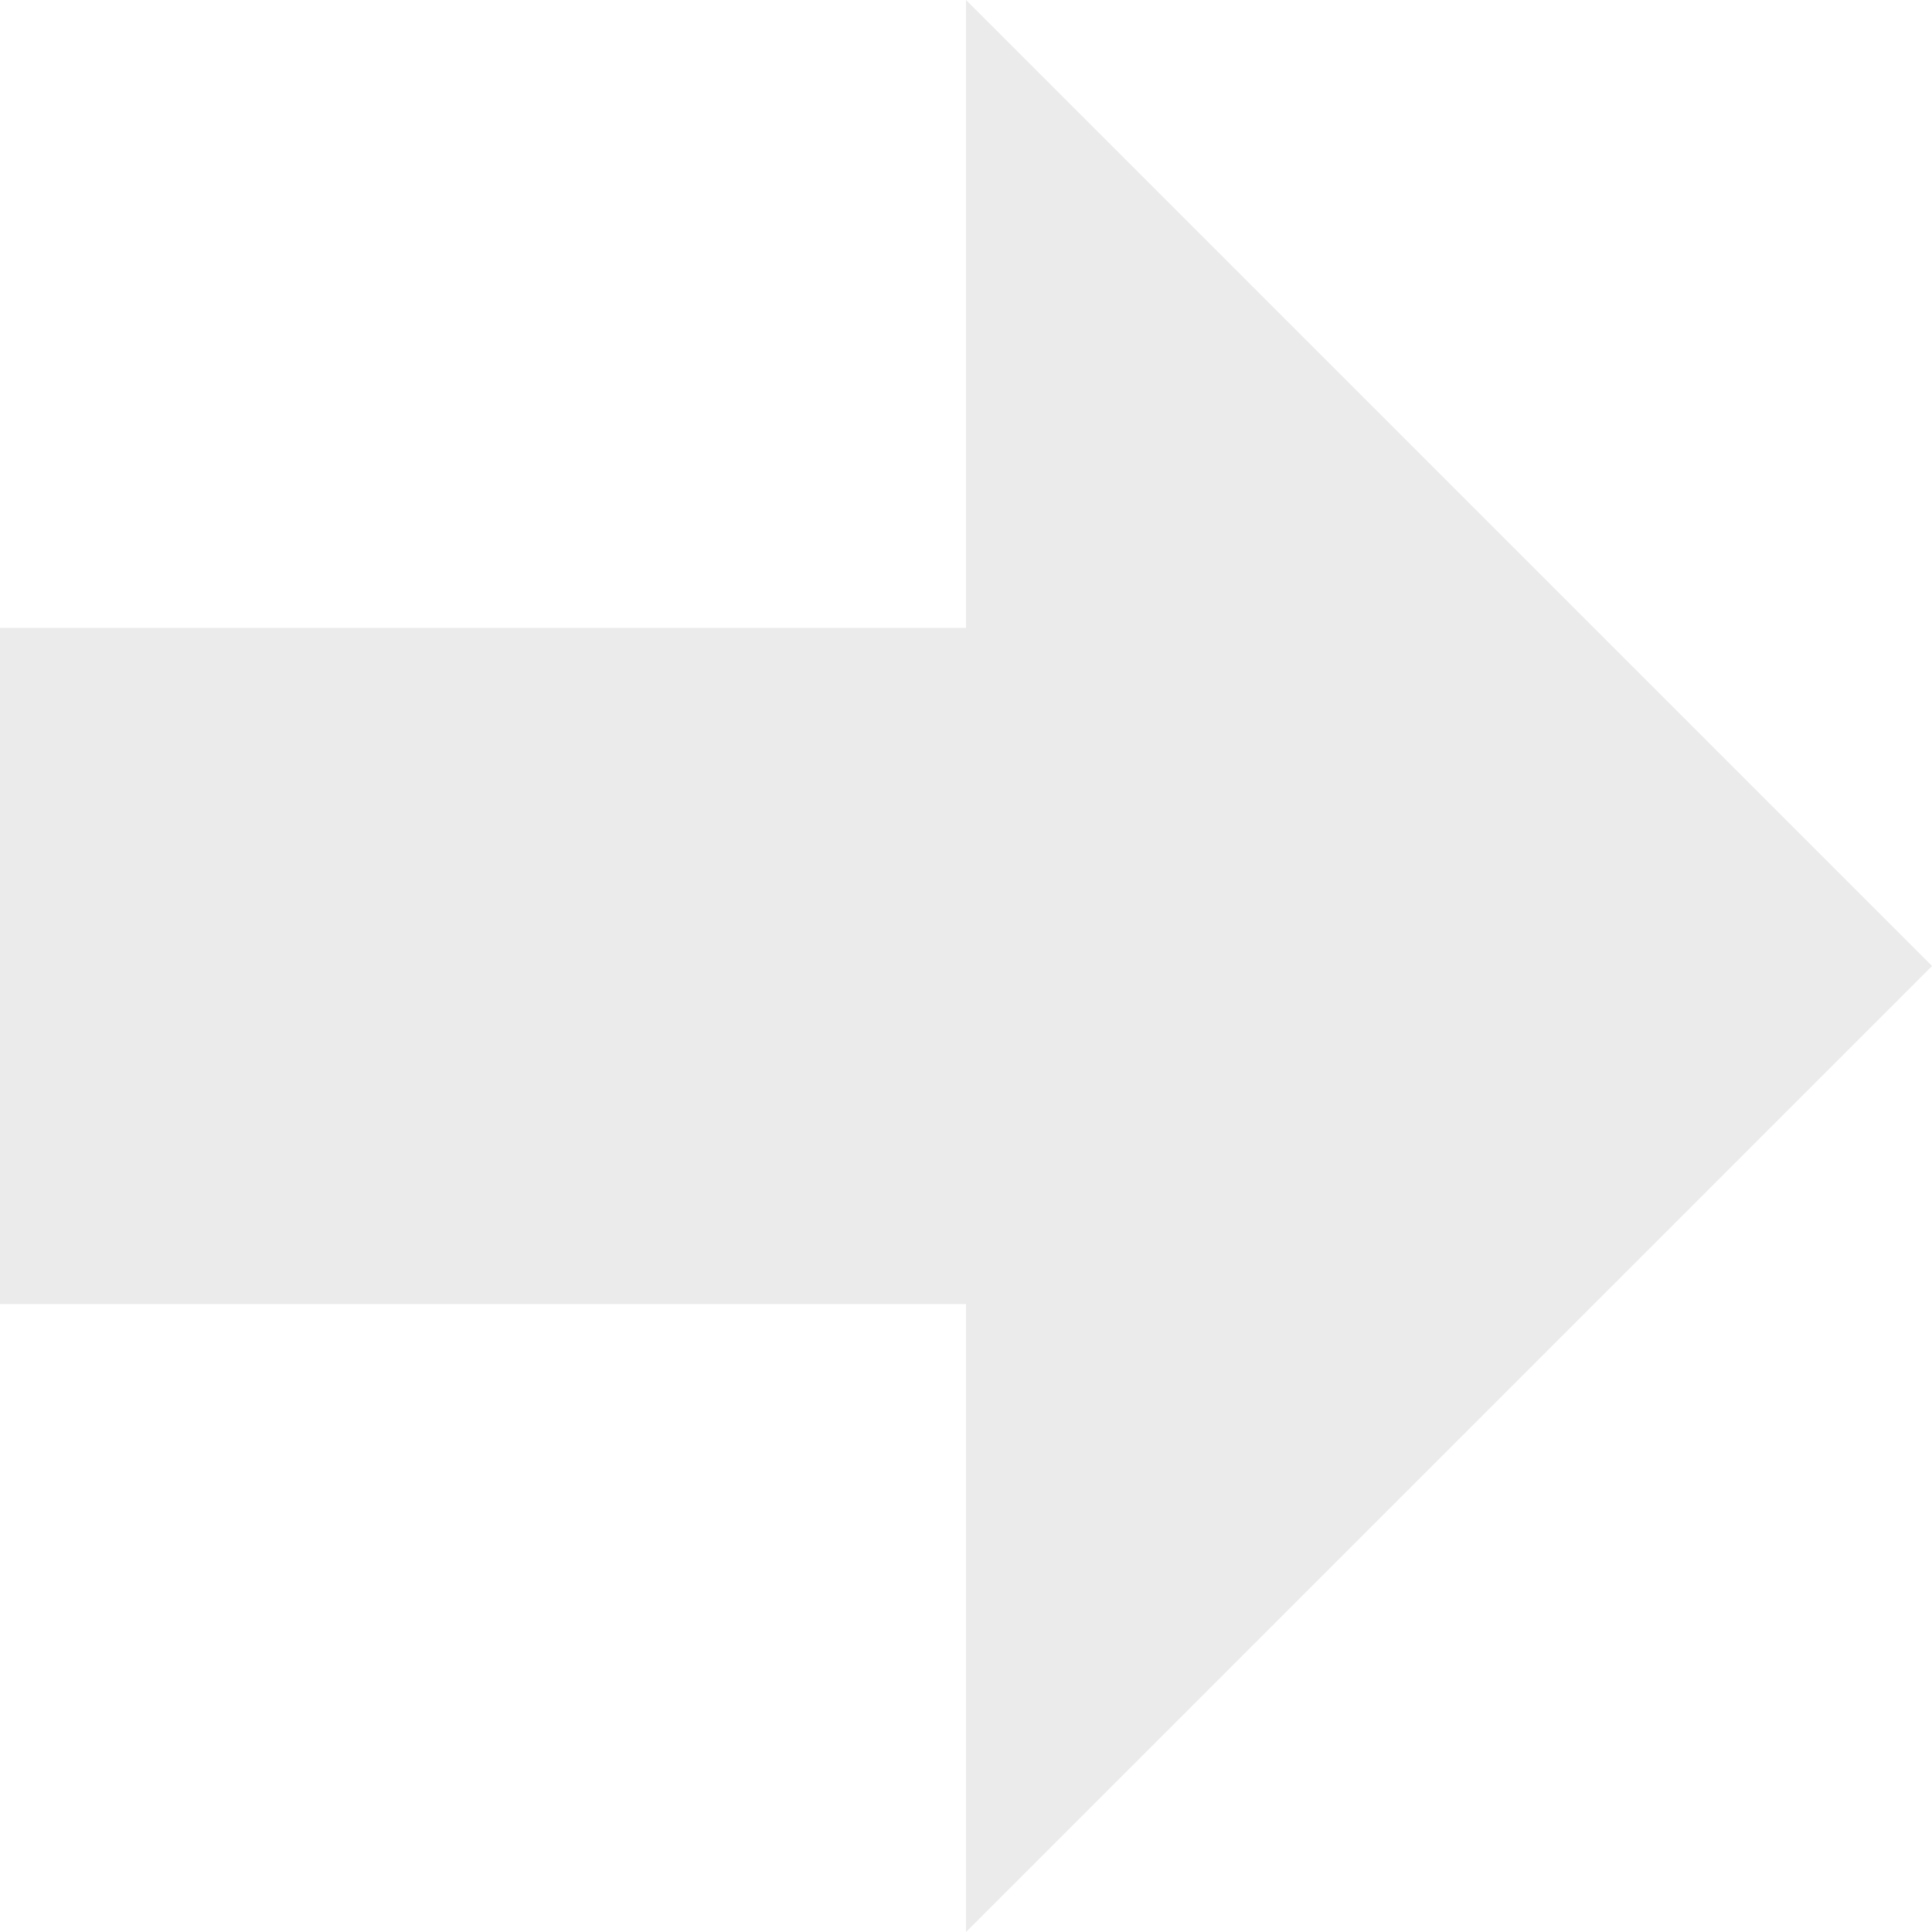
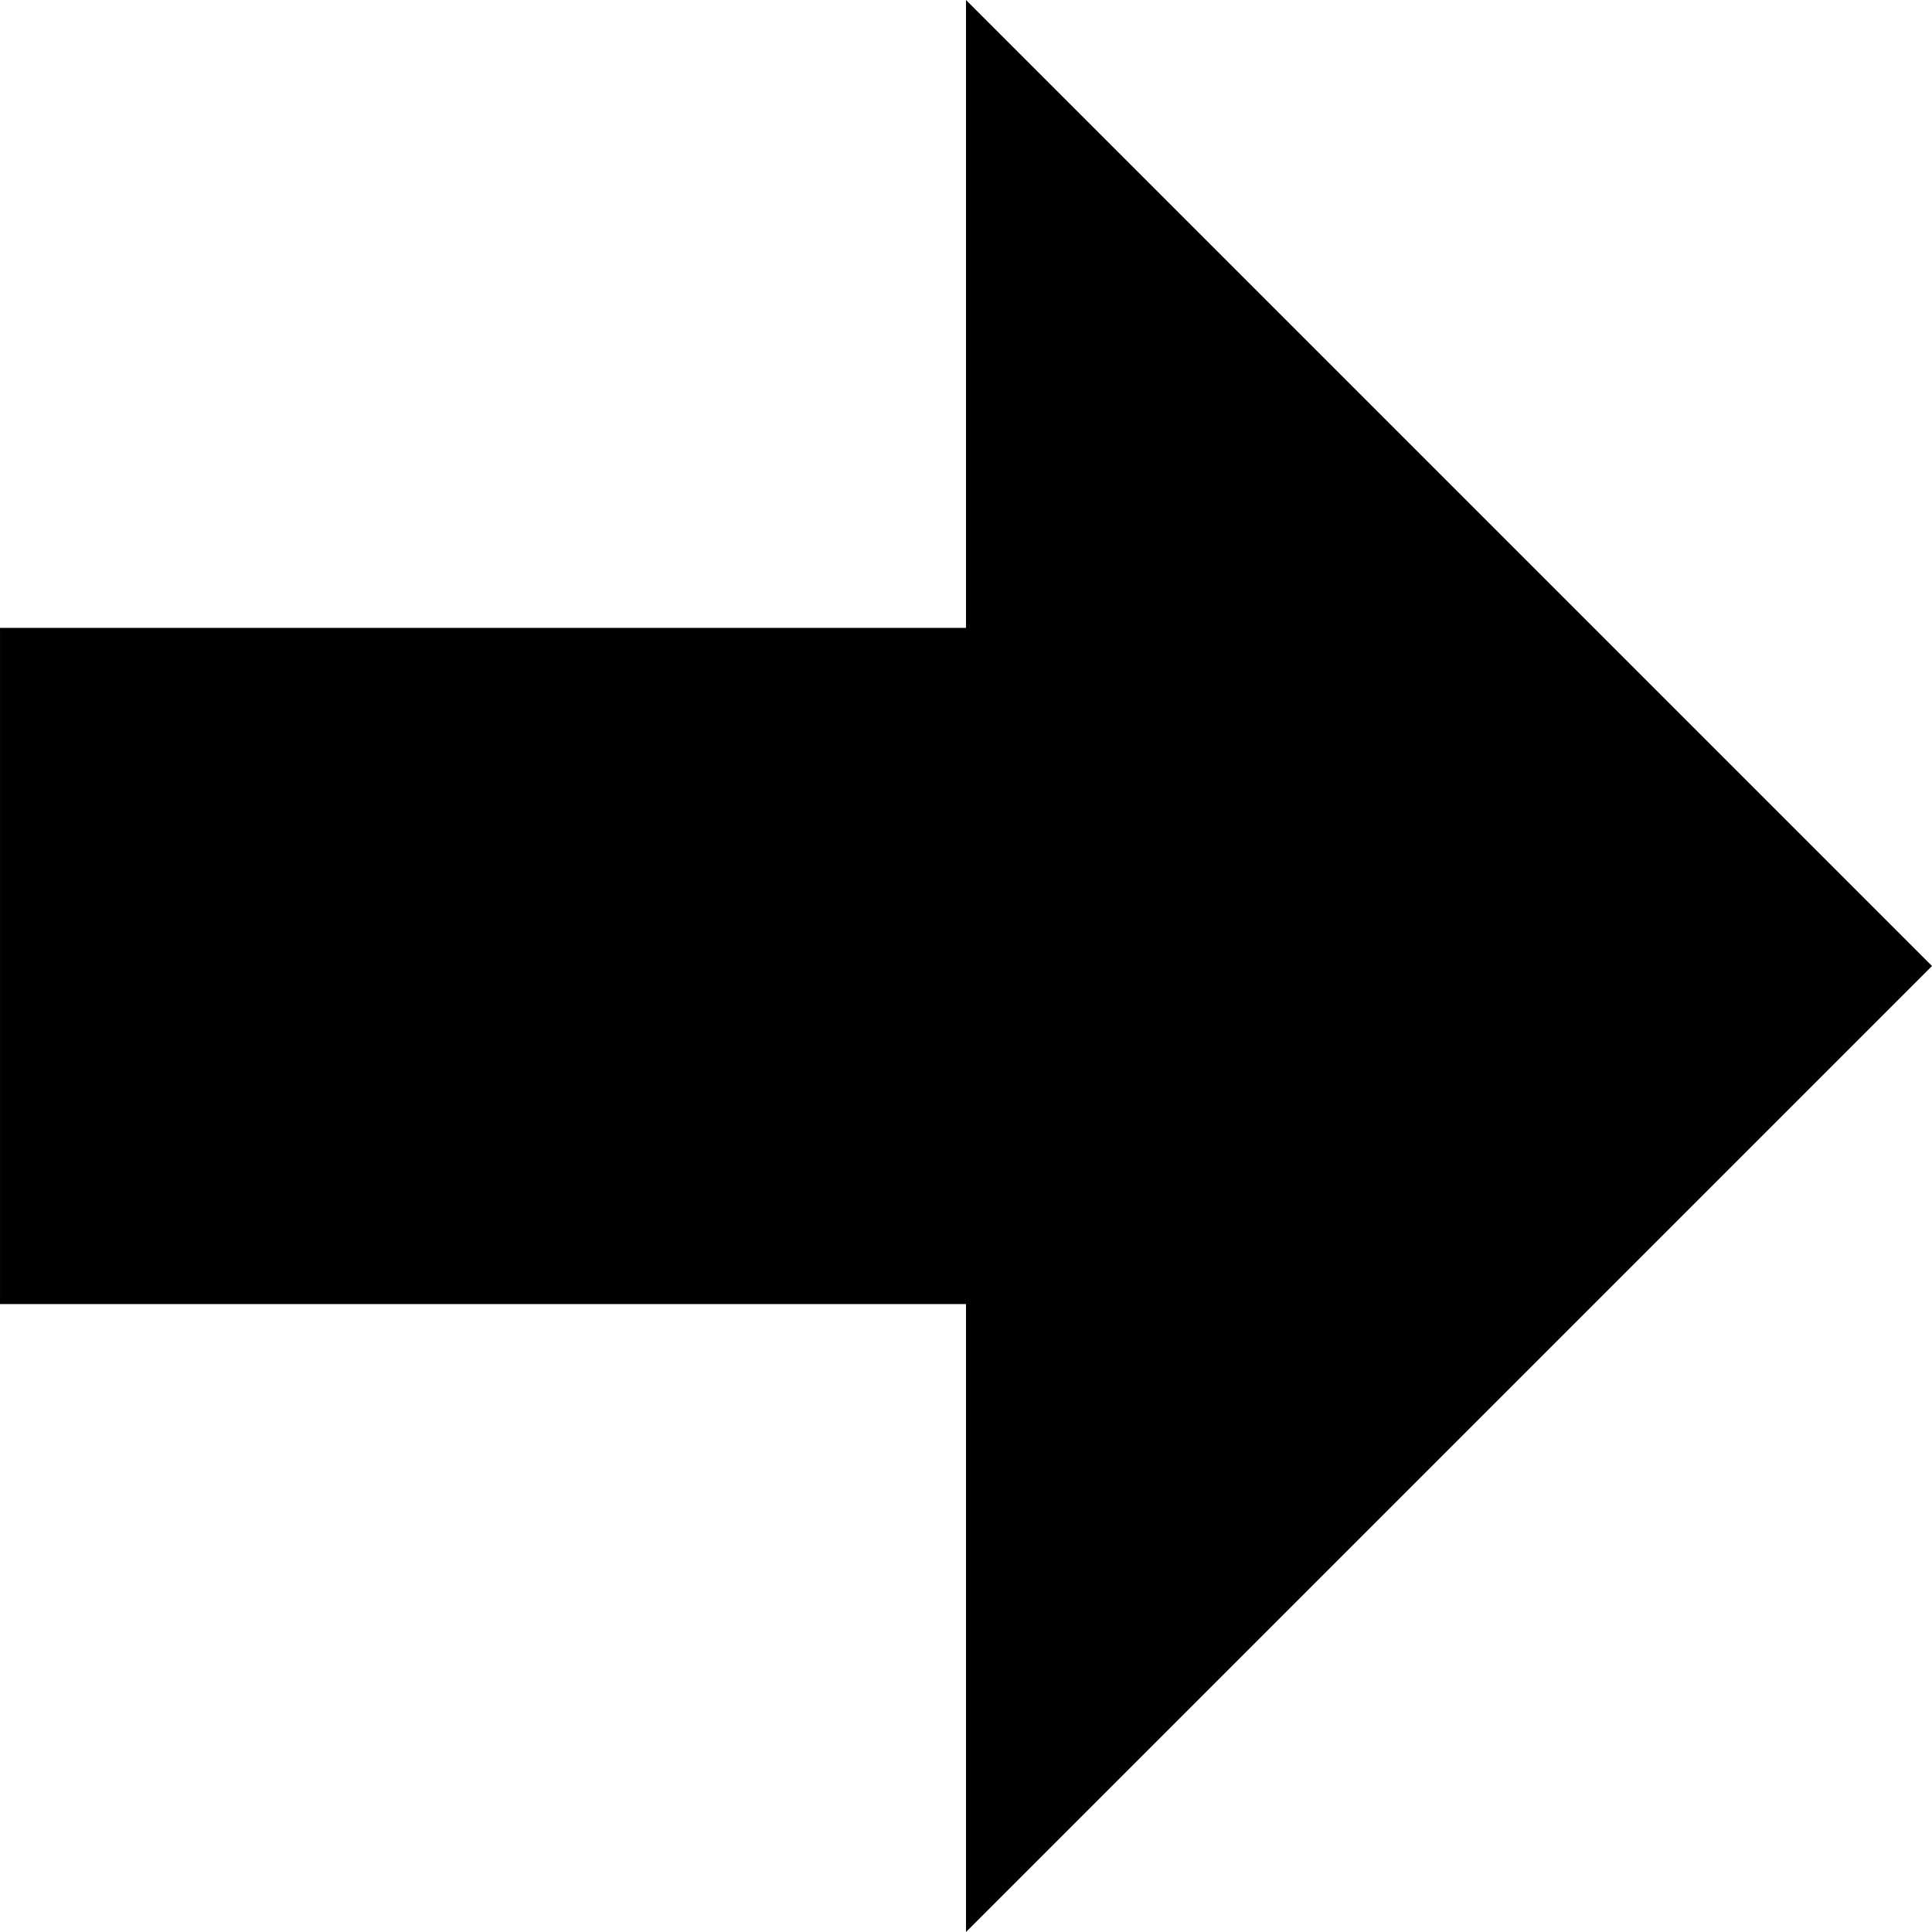
<svg xmlns="http://www.w3.org/2000/svg" width="100%" height="100%" viewBox="0 0 24 24" version="1.1" xml:space="preserve" style="fill-rule:evenodd;clip-rule:evenodd;stroke-linejoin:round;stroke-miterlimit:2;">
  <g transform="matrix(-0.179104,-2.1934e-17,4.38679e-17,-0.358209,56.9552,69.4925)">
-     <path d="M251,172.225L251,194L184,160.5L251,127L251,148.775L318,148.775L318,172.225L251,172.225Z" style="fill:rgb(235,235,235);" />
+     <path d="M251,172.225L251,194L184,160.5L251,127L251,148.775L318,148.775L318,172.225L251,172.225Z" />
  </g>
</svg>
